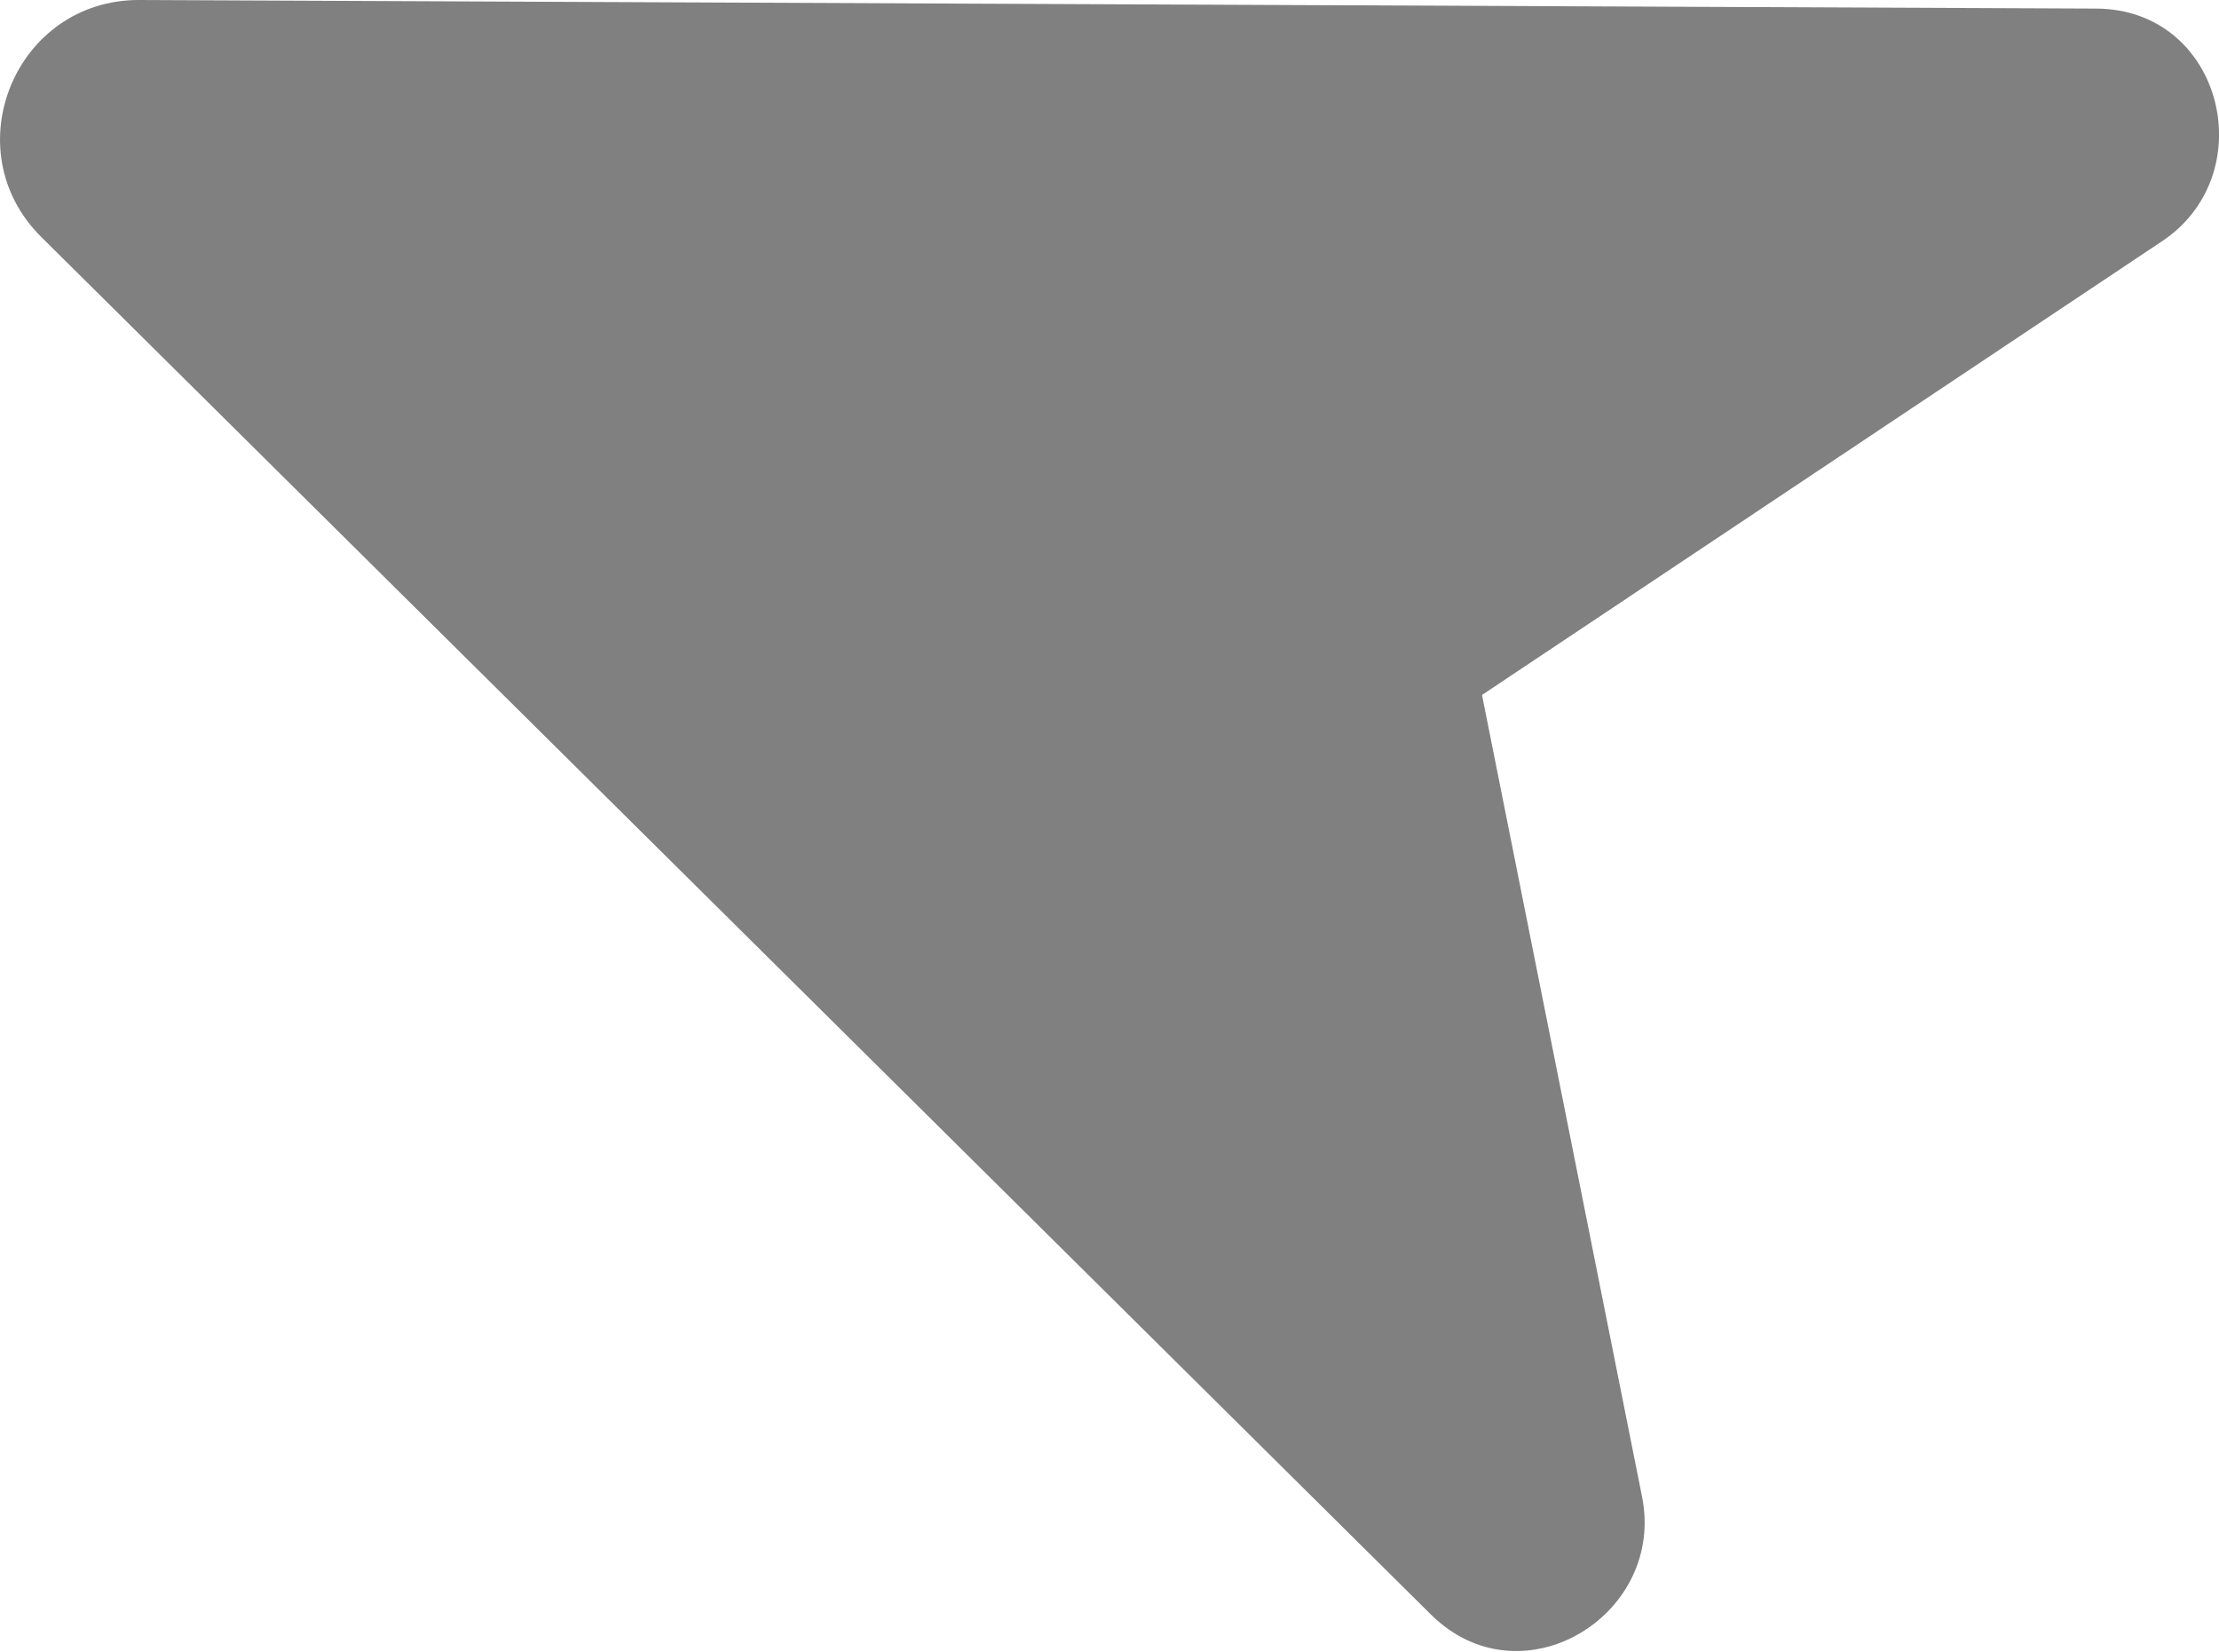
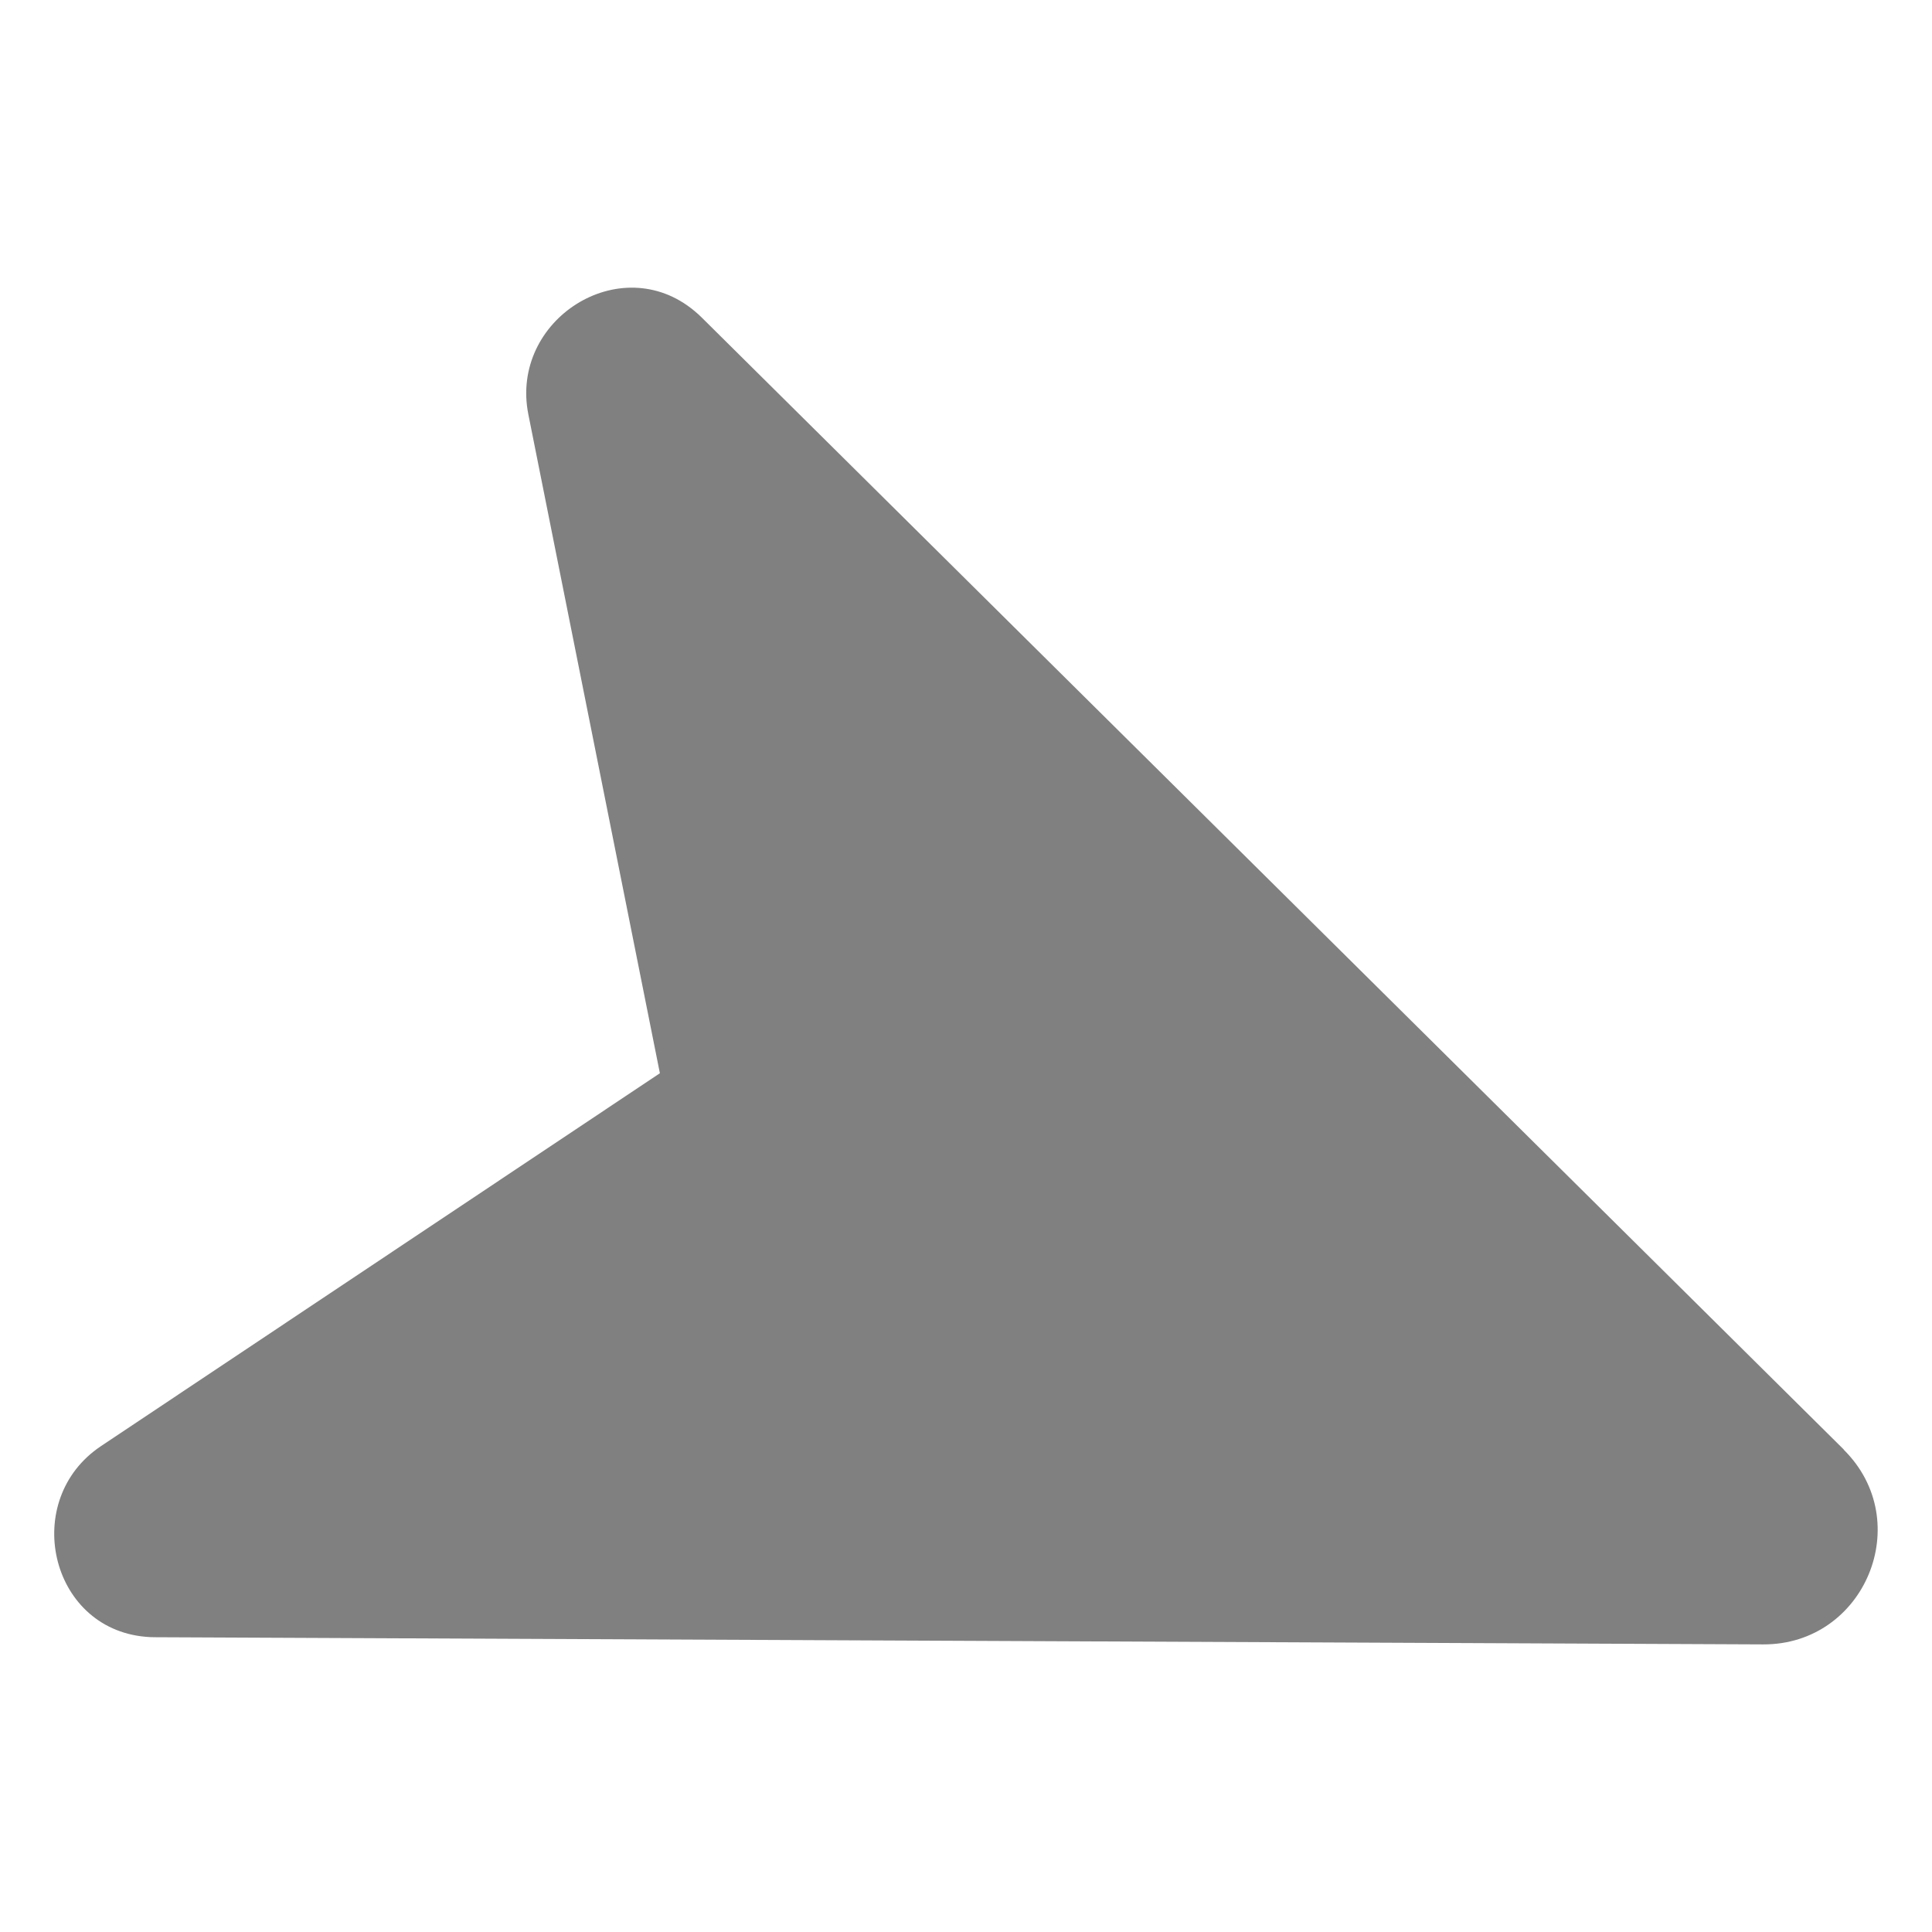
- <svg xmlns="http://www.w3.org/2000/svg" id="Layer_2" data-name="Layer 2" viewBox="0 0 157.62 117.27">
+ <svg xmlns="http://www.w3.org/2000/svg" id="Layer_2" viewBox="0 0 167 167">
  <defs>
-     <style>
-       .cls-1 {
-         fill: gray;
-       }
-     </style>
+     <style>.cls-1{fill:gray;}.cls-2{fill:none;}</style>
  </defs>
-   <g id="Layer_2-2" data-name="Layer 2">
-     <path class="cls-1" d="m2.93,16.83l98.71,97.84c.21.21.42.4.64.58,6.4,5.35,15.99-.76,14.36-8.94l-11.37-56.95,48.31-32.23c6.94-4.63,4.48-15.73-3.83-16.48-.28-.03-.57-.04-.86-.04L9.91,0C1.1-.04-3.32,10.63,2.93,16.83Z" />
+   <g id="Layer_3">
+     <path class="cls-1" d="m159.38,125.3L60.67,27.46c-.21-.21-.42-.4-.64-.58-6.4-5.35-15.99.76-14.36,8.94l11.37,56.95L8.73,125c-6.94,4.63-4.48,15.73,3.83,16.48.28.03.57.04.86.04l138.98.62c8.81.04,13.23-10.63,6.97-16.83Z" />
+     <rect class="cls-2" width="167" height="167" />
  </g>
</svg>
